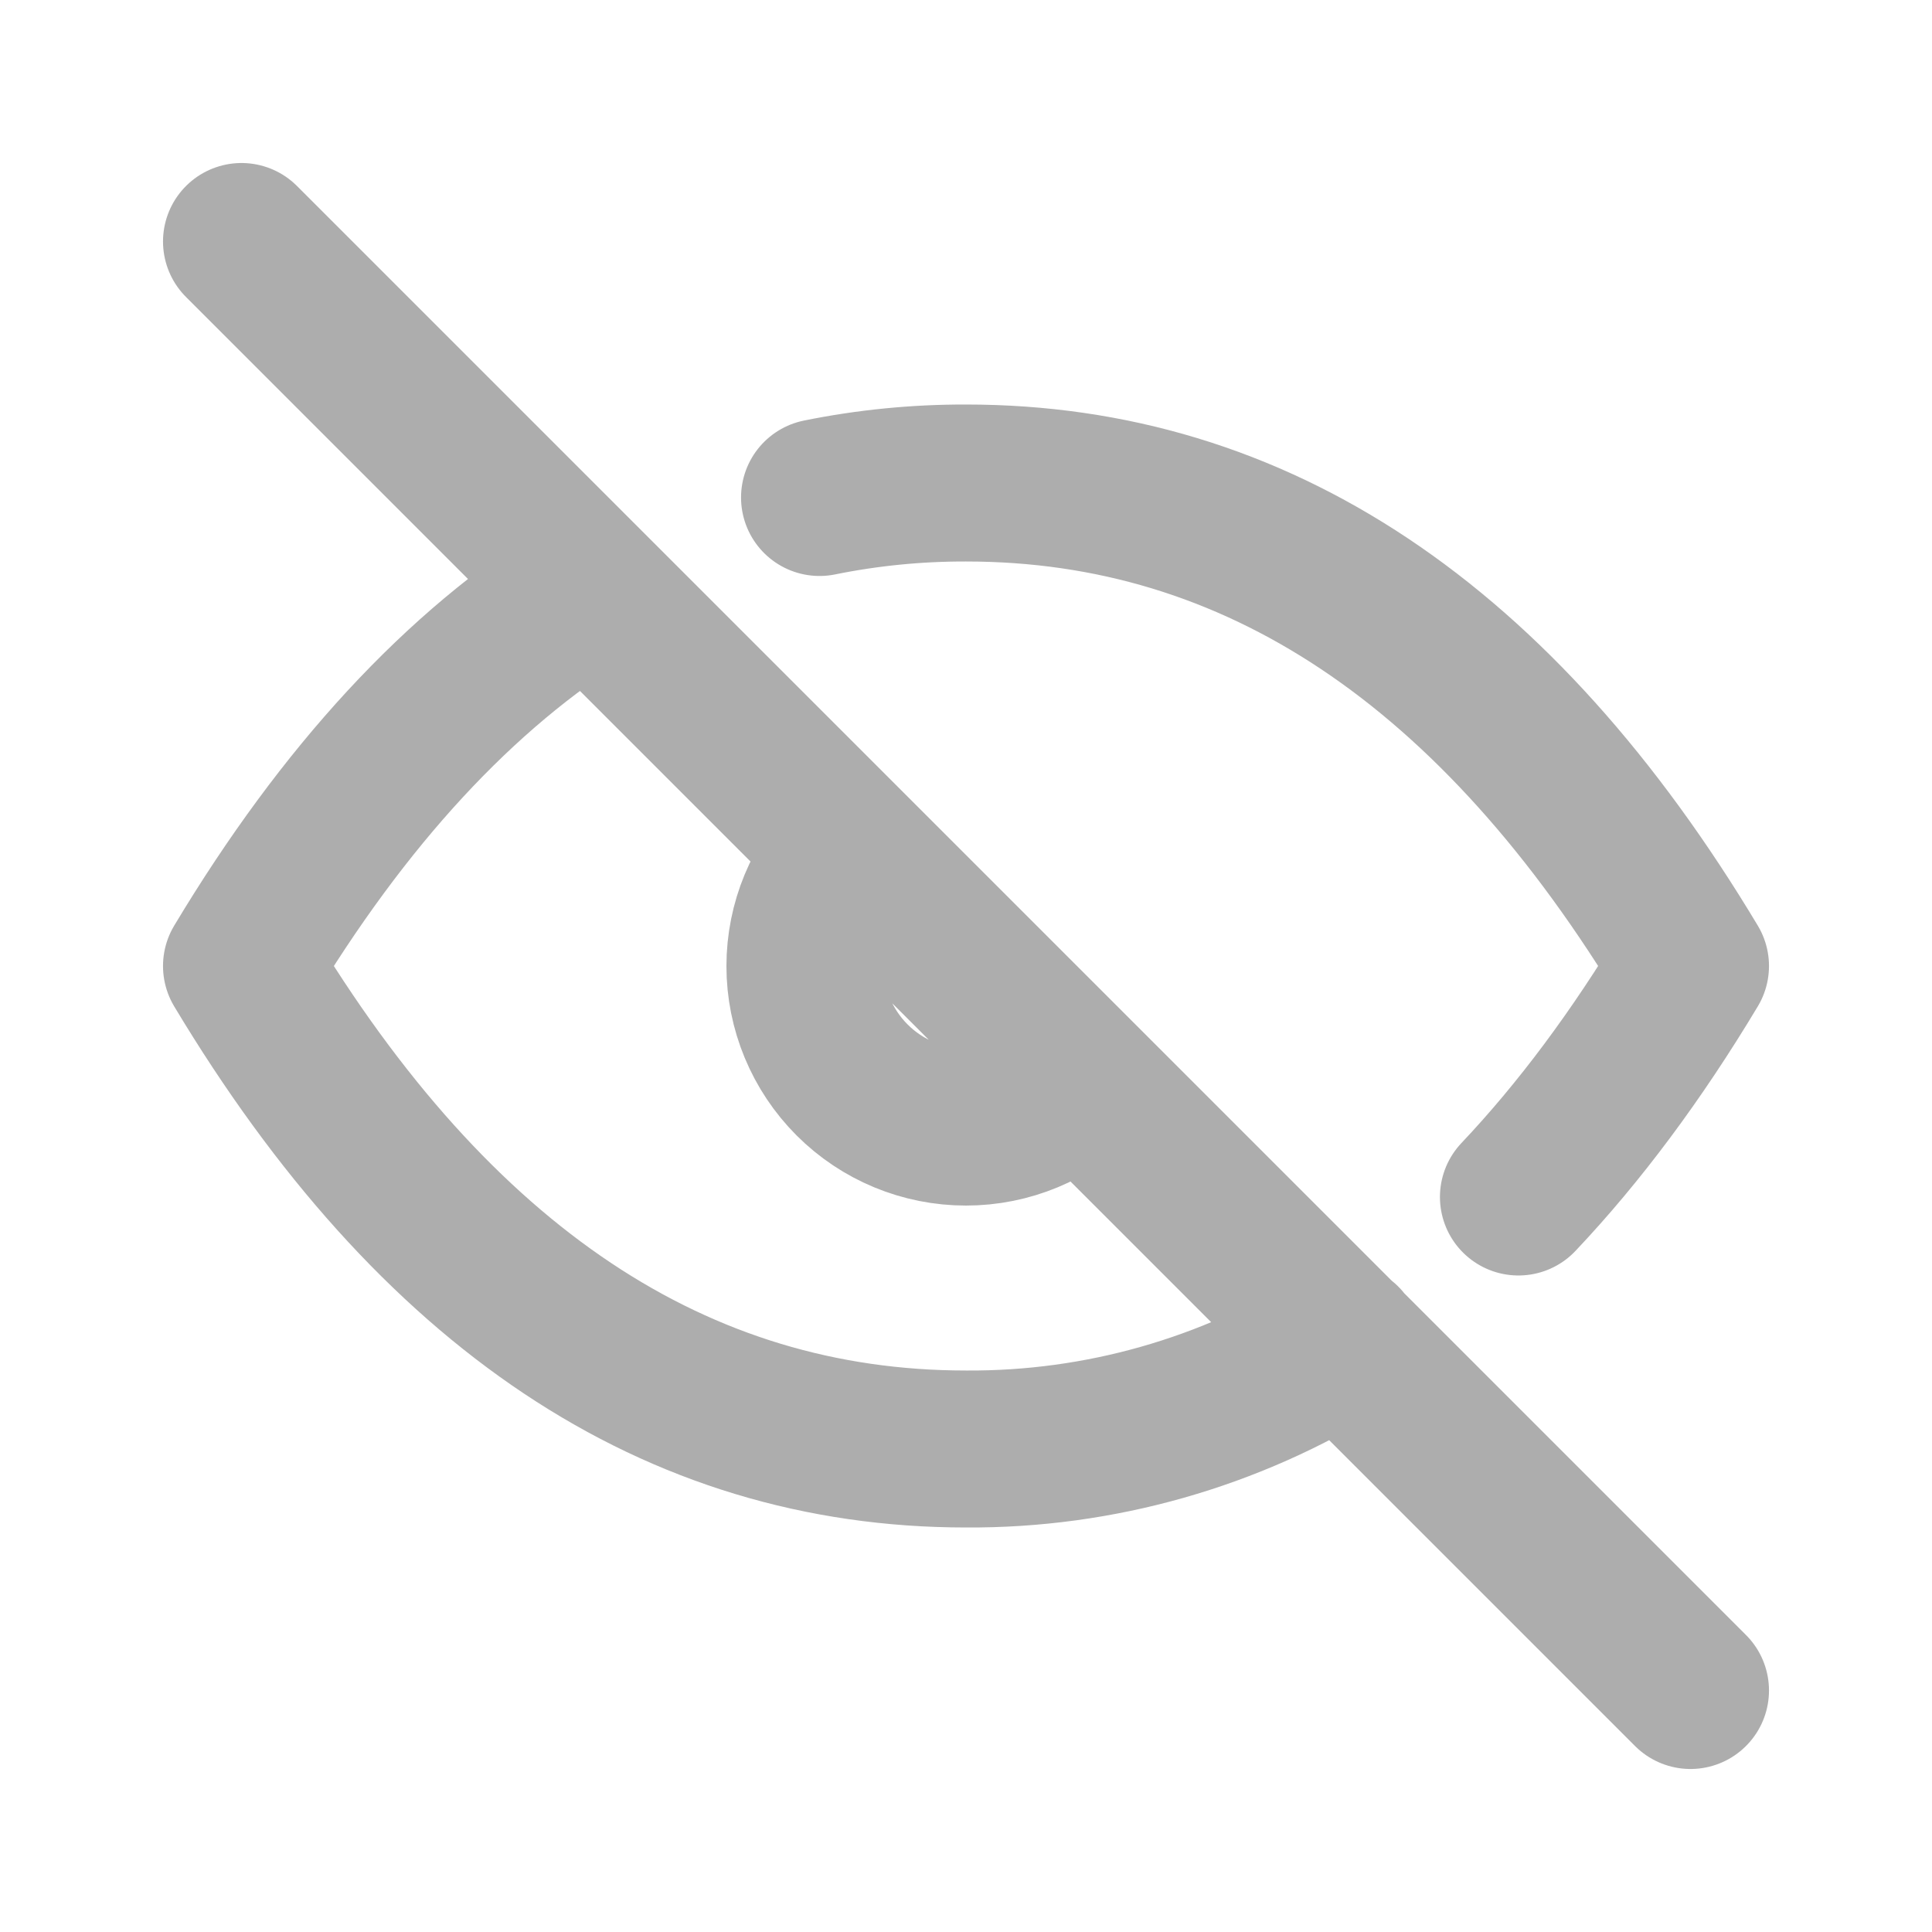
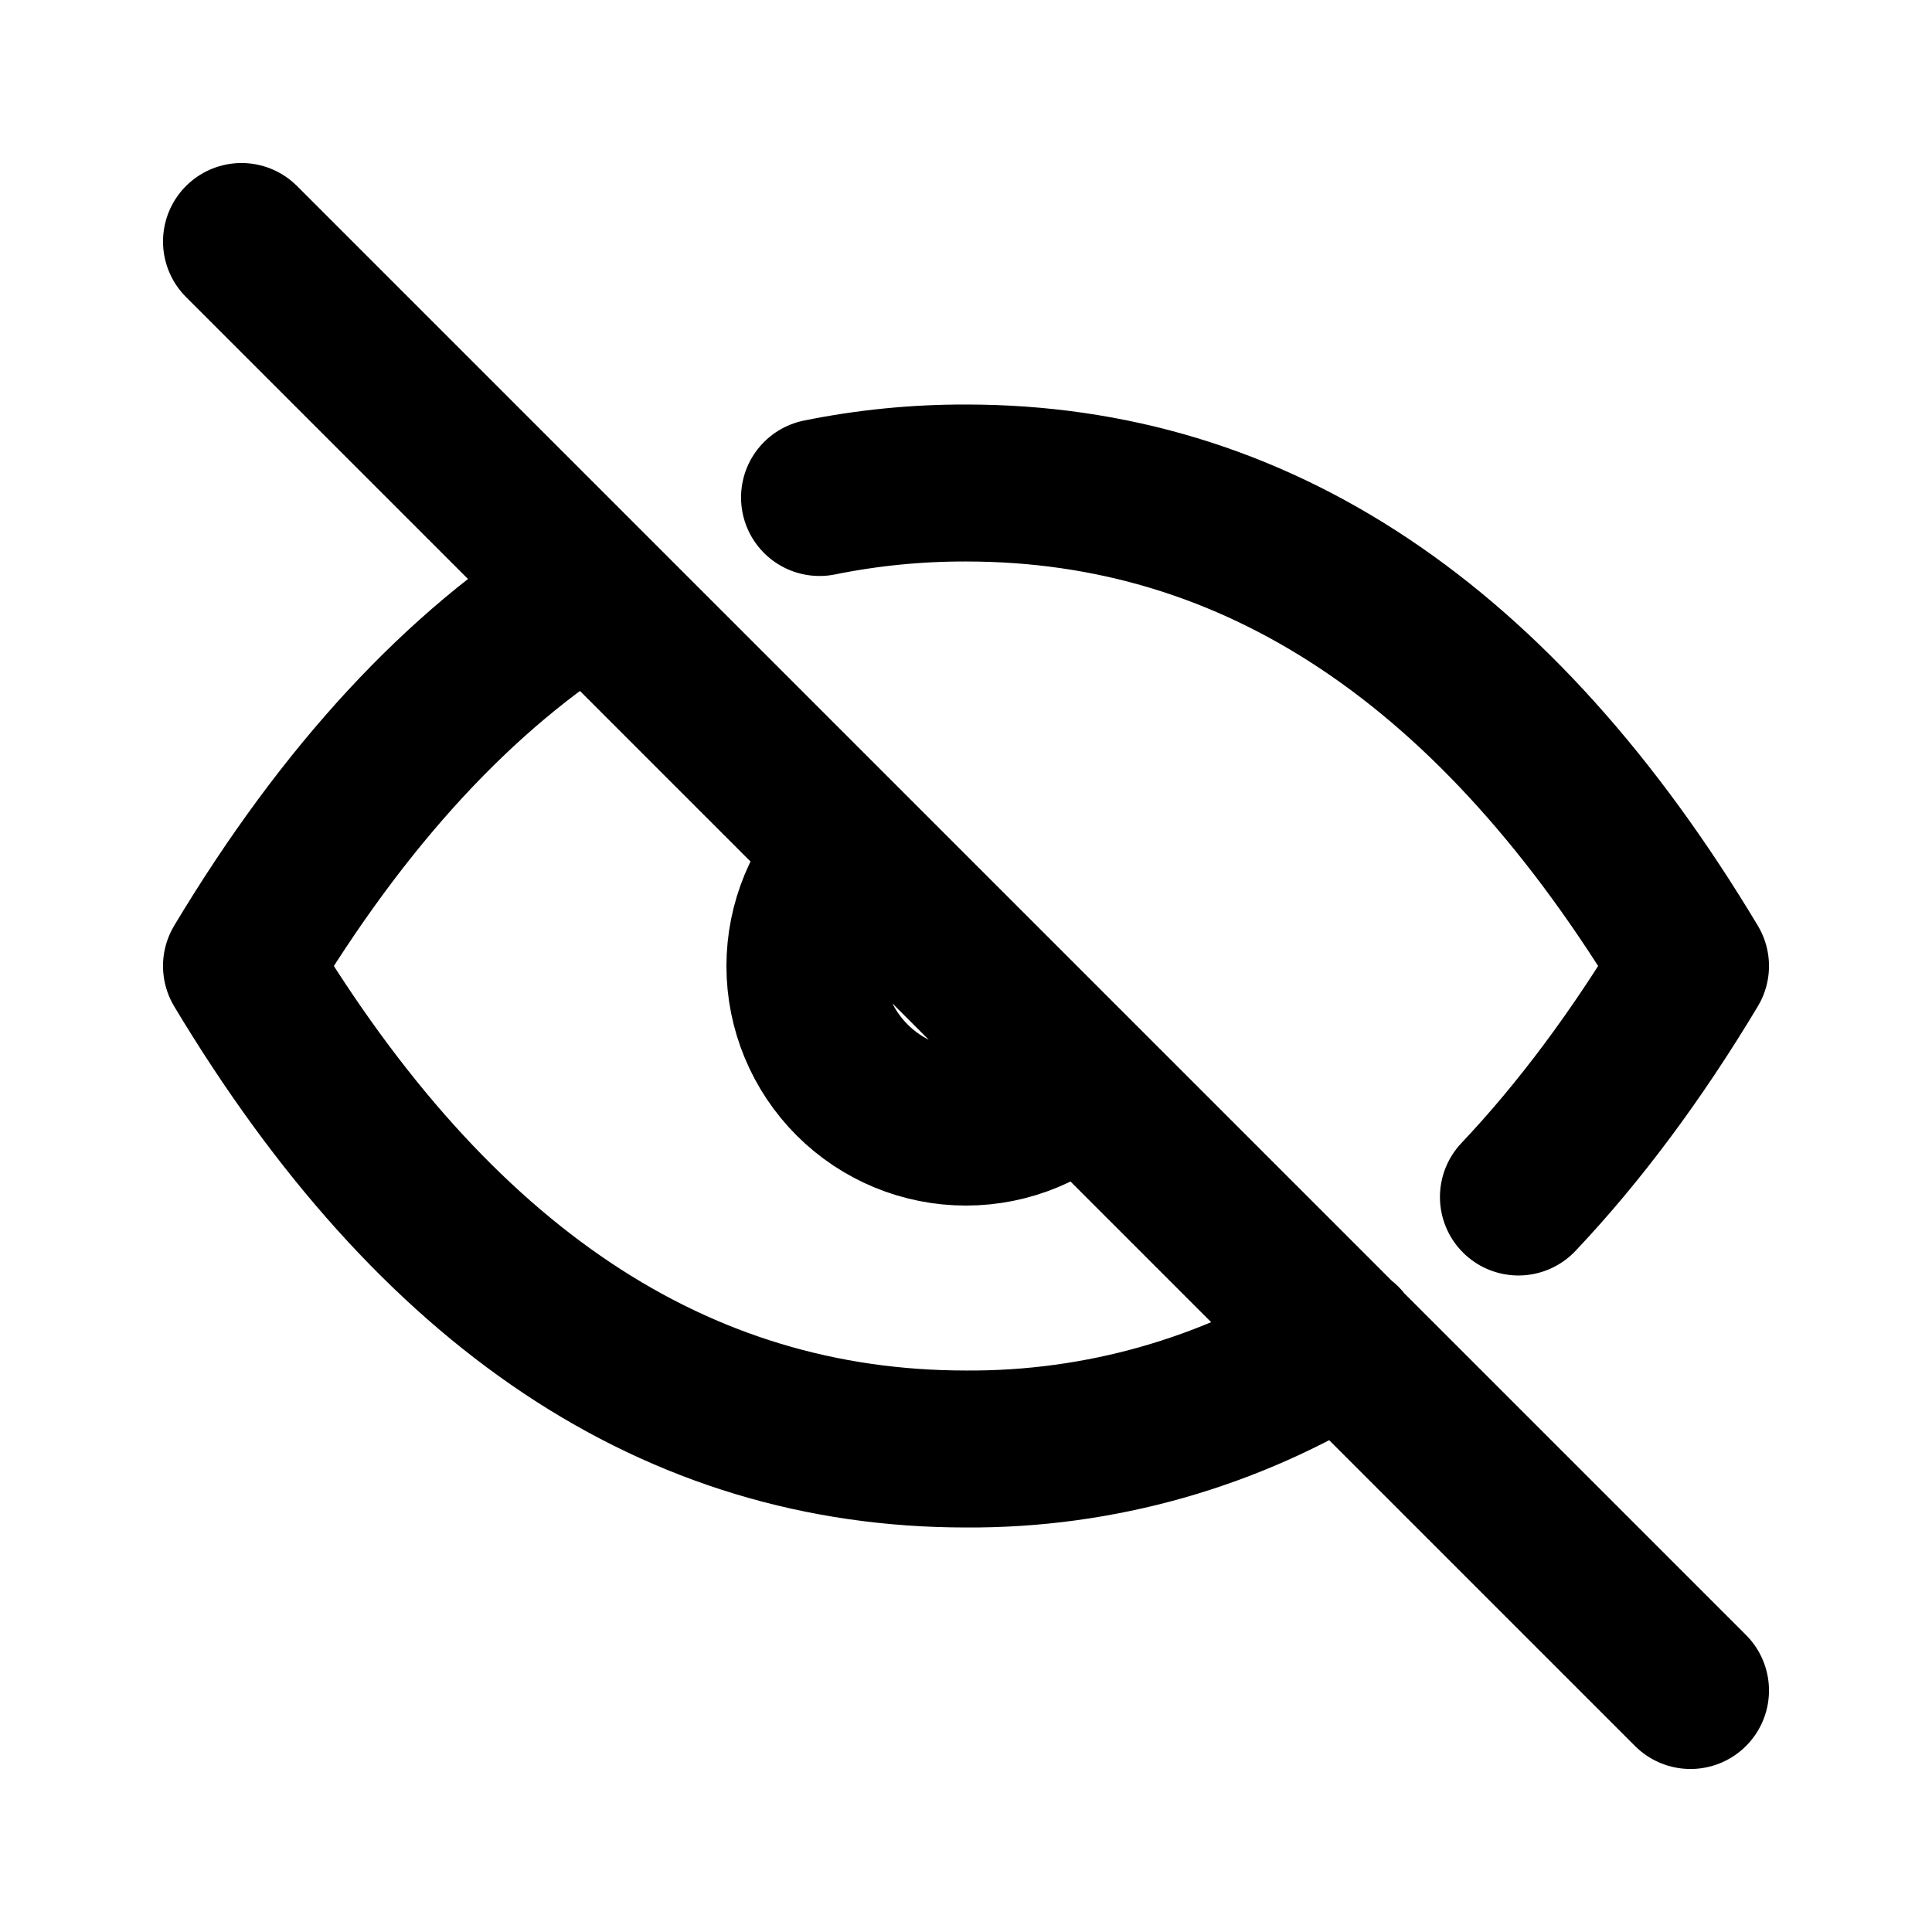
<svg xmlns="http://www.w3.org/2000/svg" width="16" height="16" viewBox="0 0 16 16" fill="none">
-   <path d="M7.057 7.058C6.807 7.308 6.666 7.647 6.666 8.001C6.666 8.354 6.807 8.694 7.057 8.944C7.307 9.194 7.646 9.334 8 9.334C8.354 9.334 8.693 9.193 8.943 8.943M11.121 11.115C10.185 11.7 9.103 12.007 8 12C5.6 12 3.6 10.667 2 8C2.848 6.587 3.808 5.548 4.88 4.884M6.787 4.12C7.186 4.039 7.593 3.999 8 4C10.4 4 12.4 5.333 14 8C13.556 8.74 13.081 9.378 12.575 9.913M2 2L14 14" stroke="#ADADAD" stroke-width="1.3" stroke-linecap="round" stroke-linejoin="round" />
+   <path d="M7.057 7.058C6.807 7.308 6.666 7.647 6.666 8.001C6.666 8.354 6.807 8.694 7.057 8.944C7.307 9.194 7.646 9.334 8 9.334C8.354 9.334 8.693 9.193 8.943 8.943M11.121 11.115C10.185 11.7 9.103 12.007 8 12C5.6 12 3.6 10.667 2 8C2.848 6.587 3.808 5.548 4.88 4.884M6.787 4.12C7.186 4.039 7.593 3.999 8 4C10.4 4 12.4 5.333 14 8C13.556 8.74 13.081 9.378 12.575 9.913M2 2L14 14" stroke="currentColor" stroke-width="1.3" stroke-linecap="round" stroke-linejoin="round" />
</svg>
